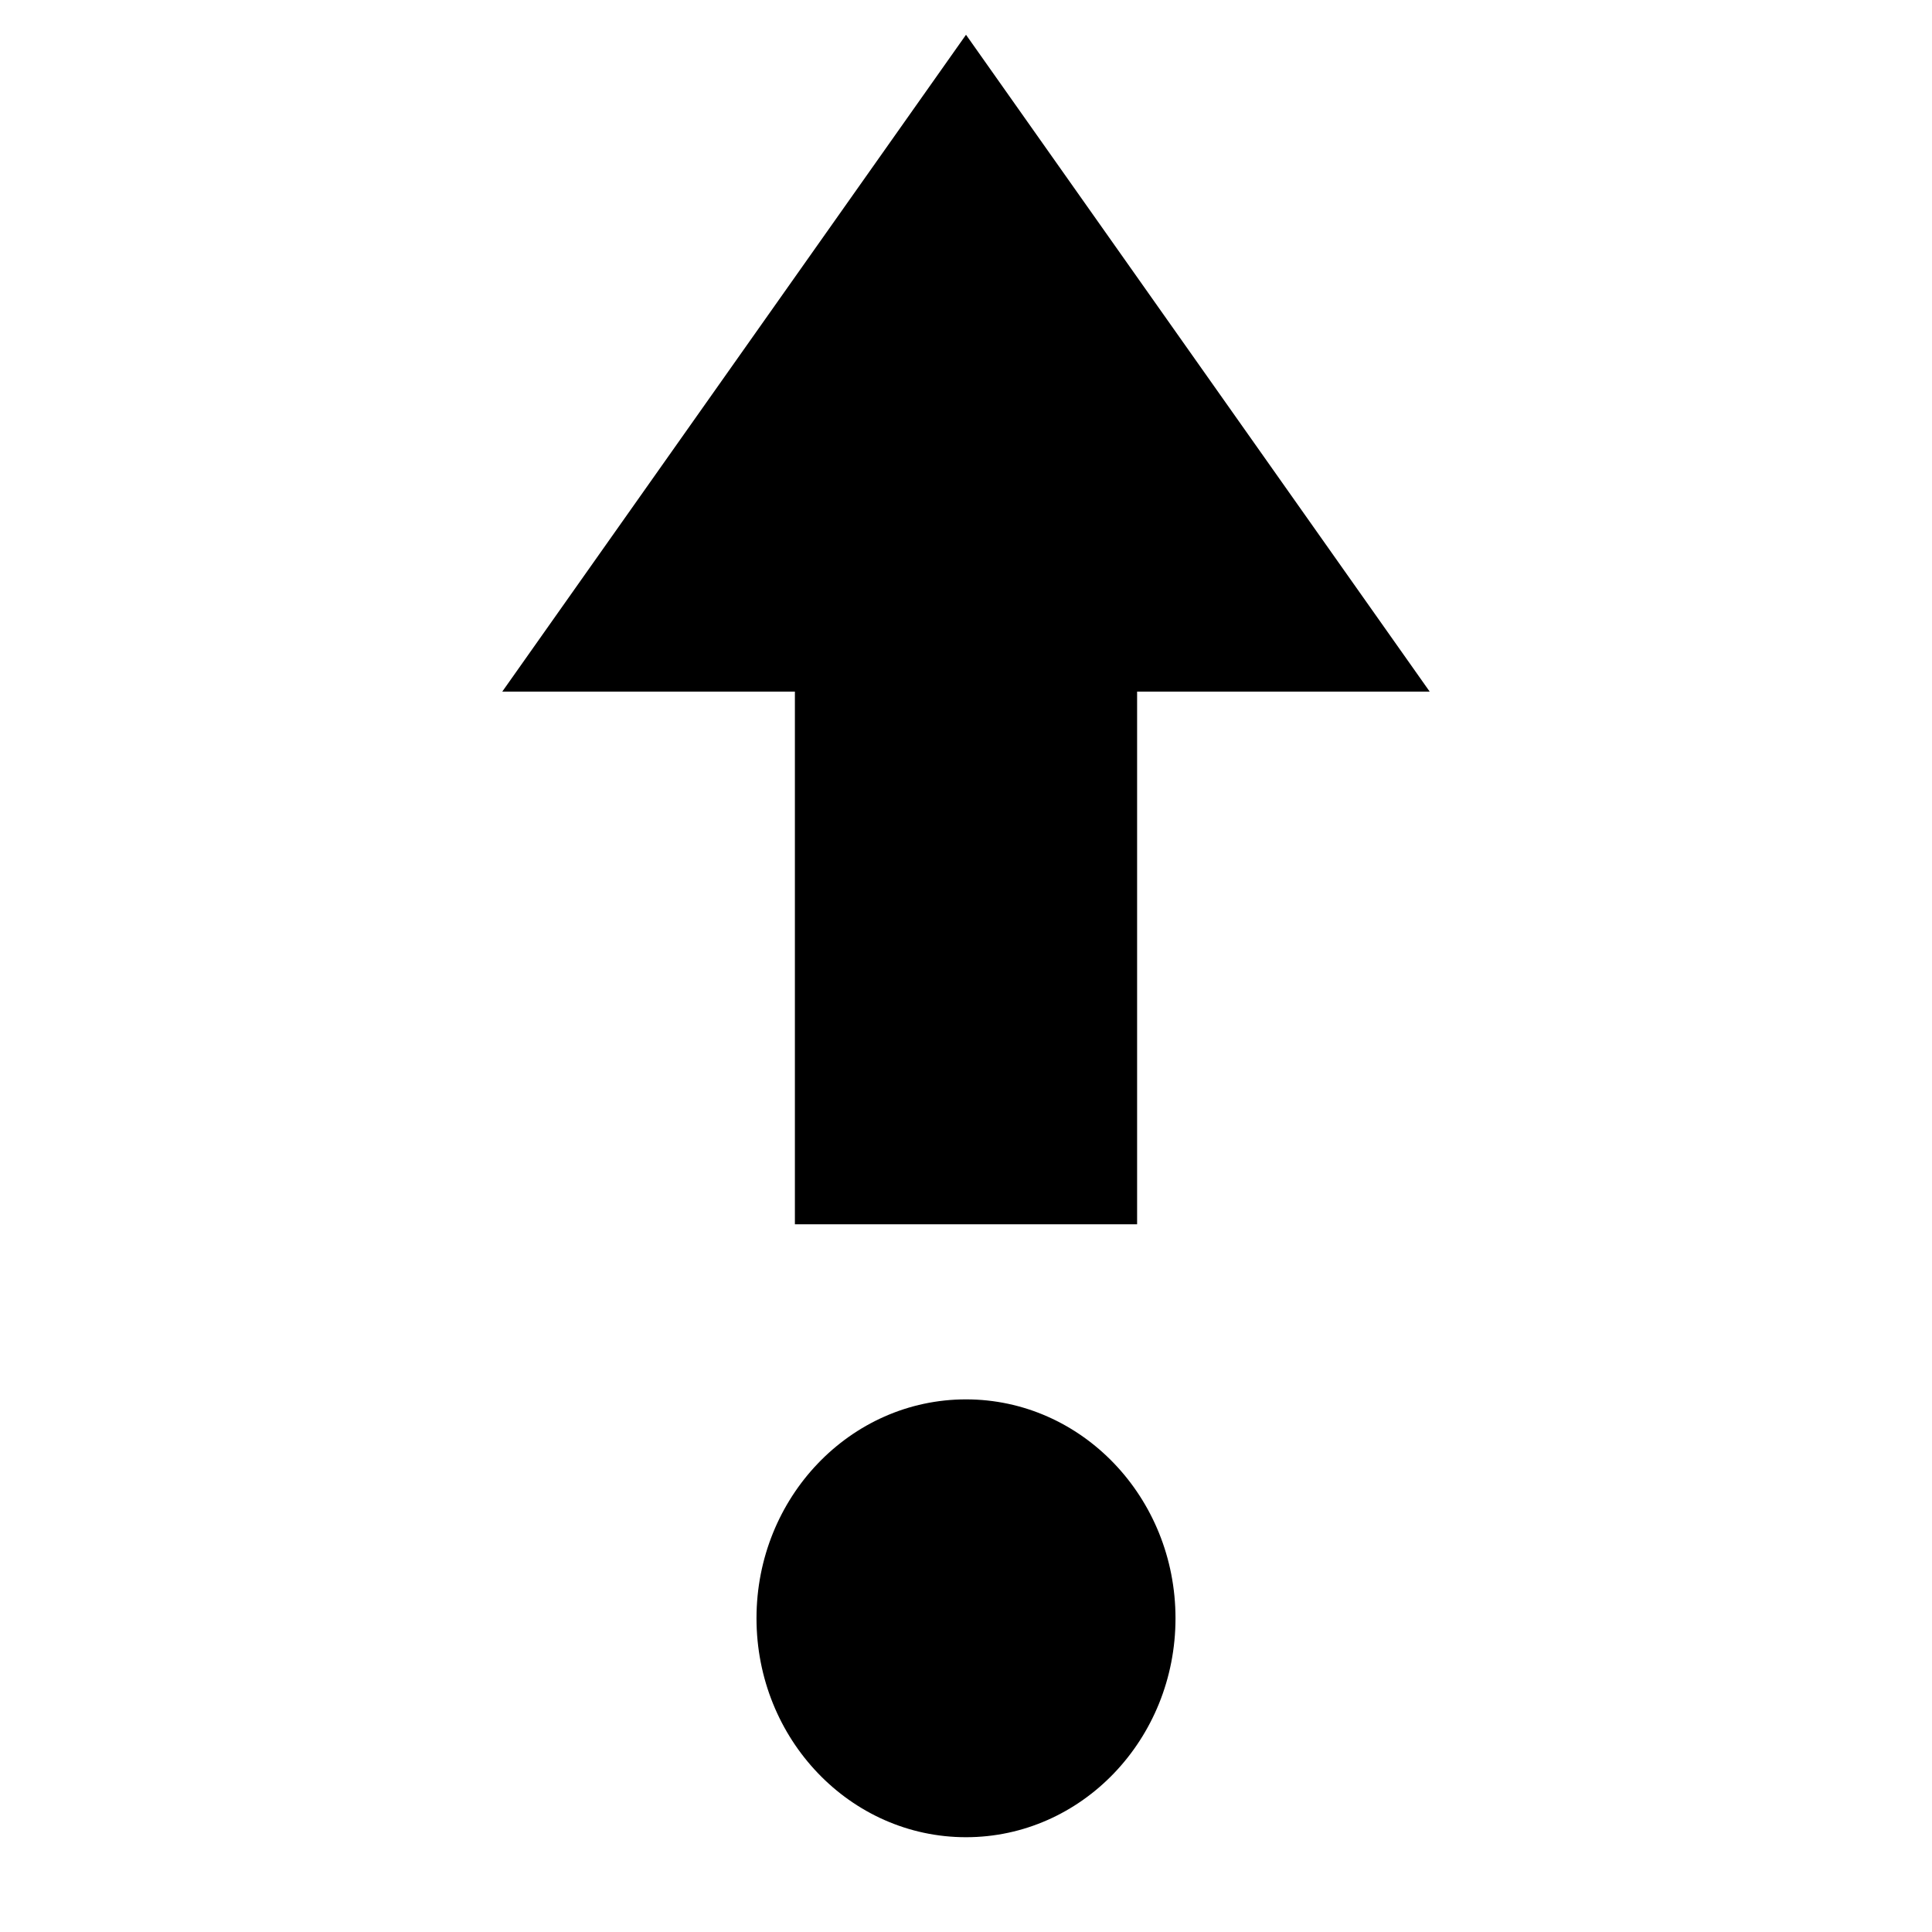
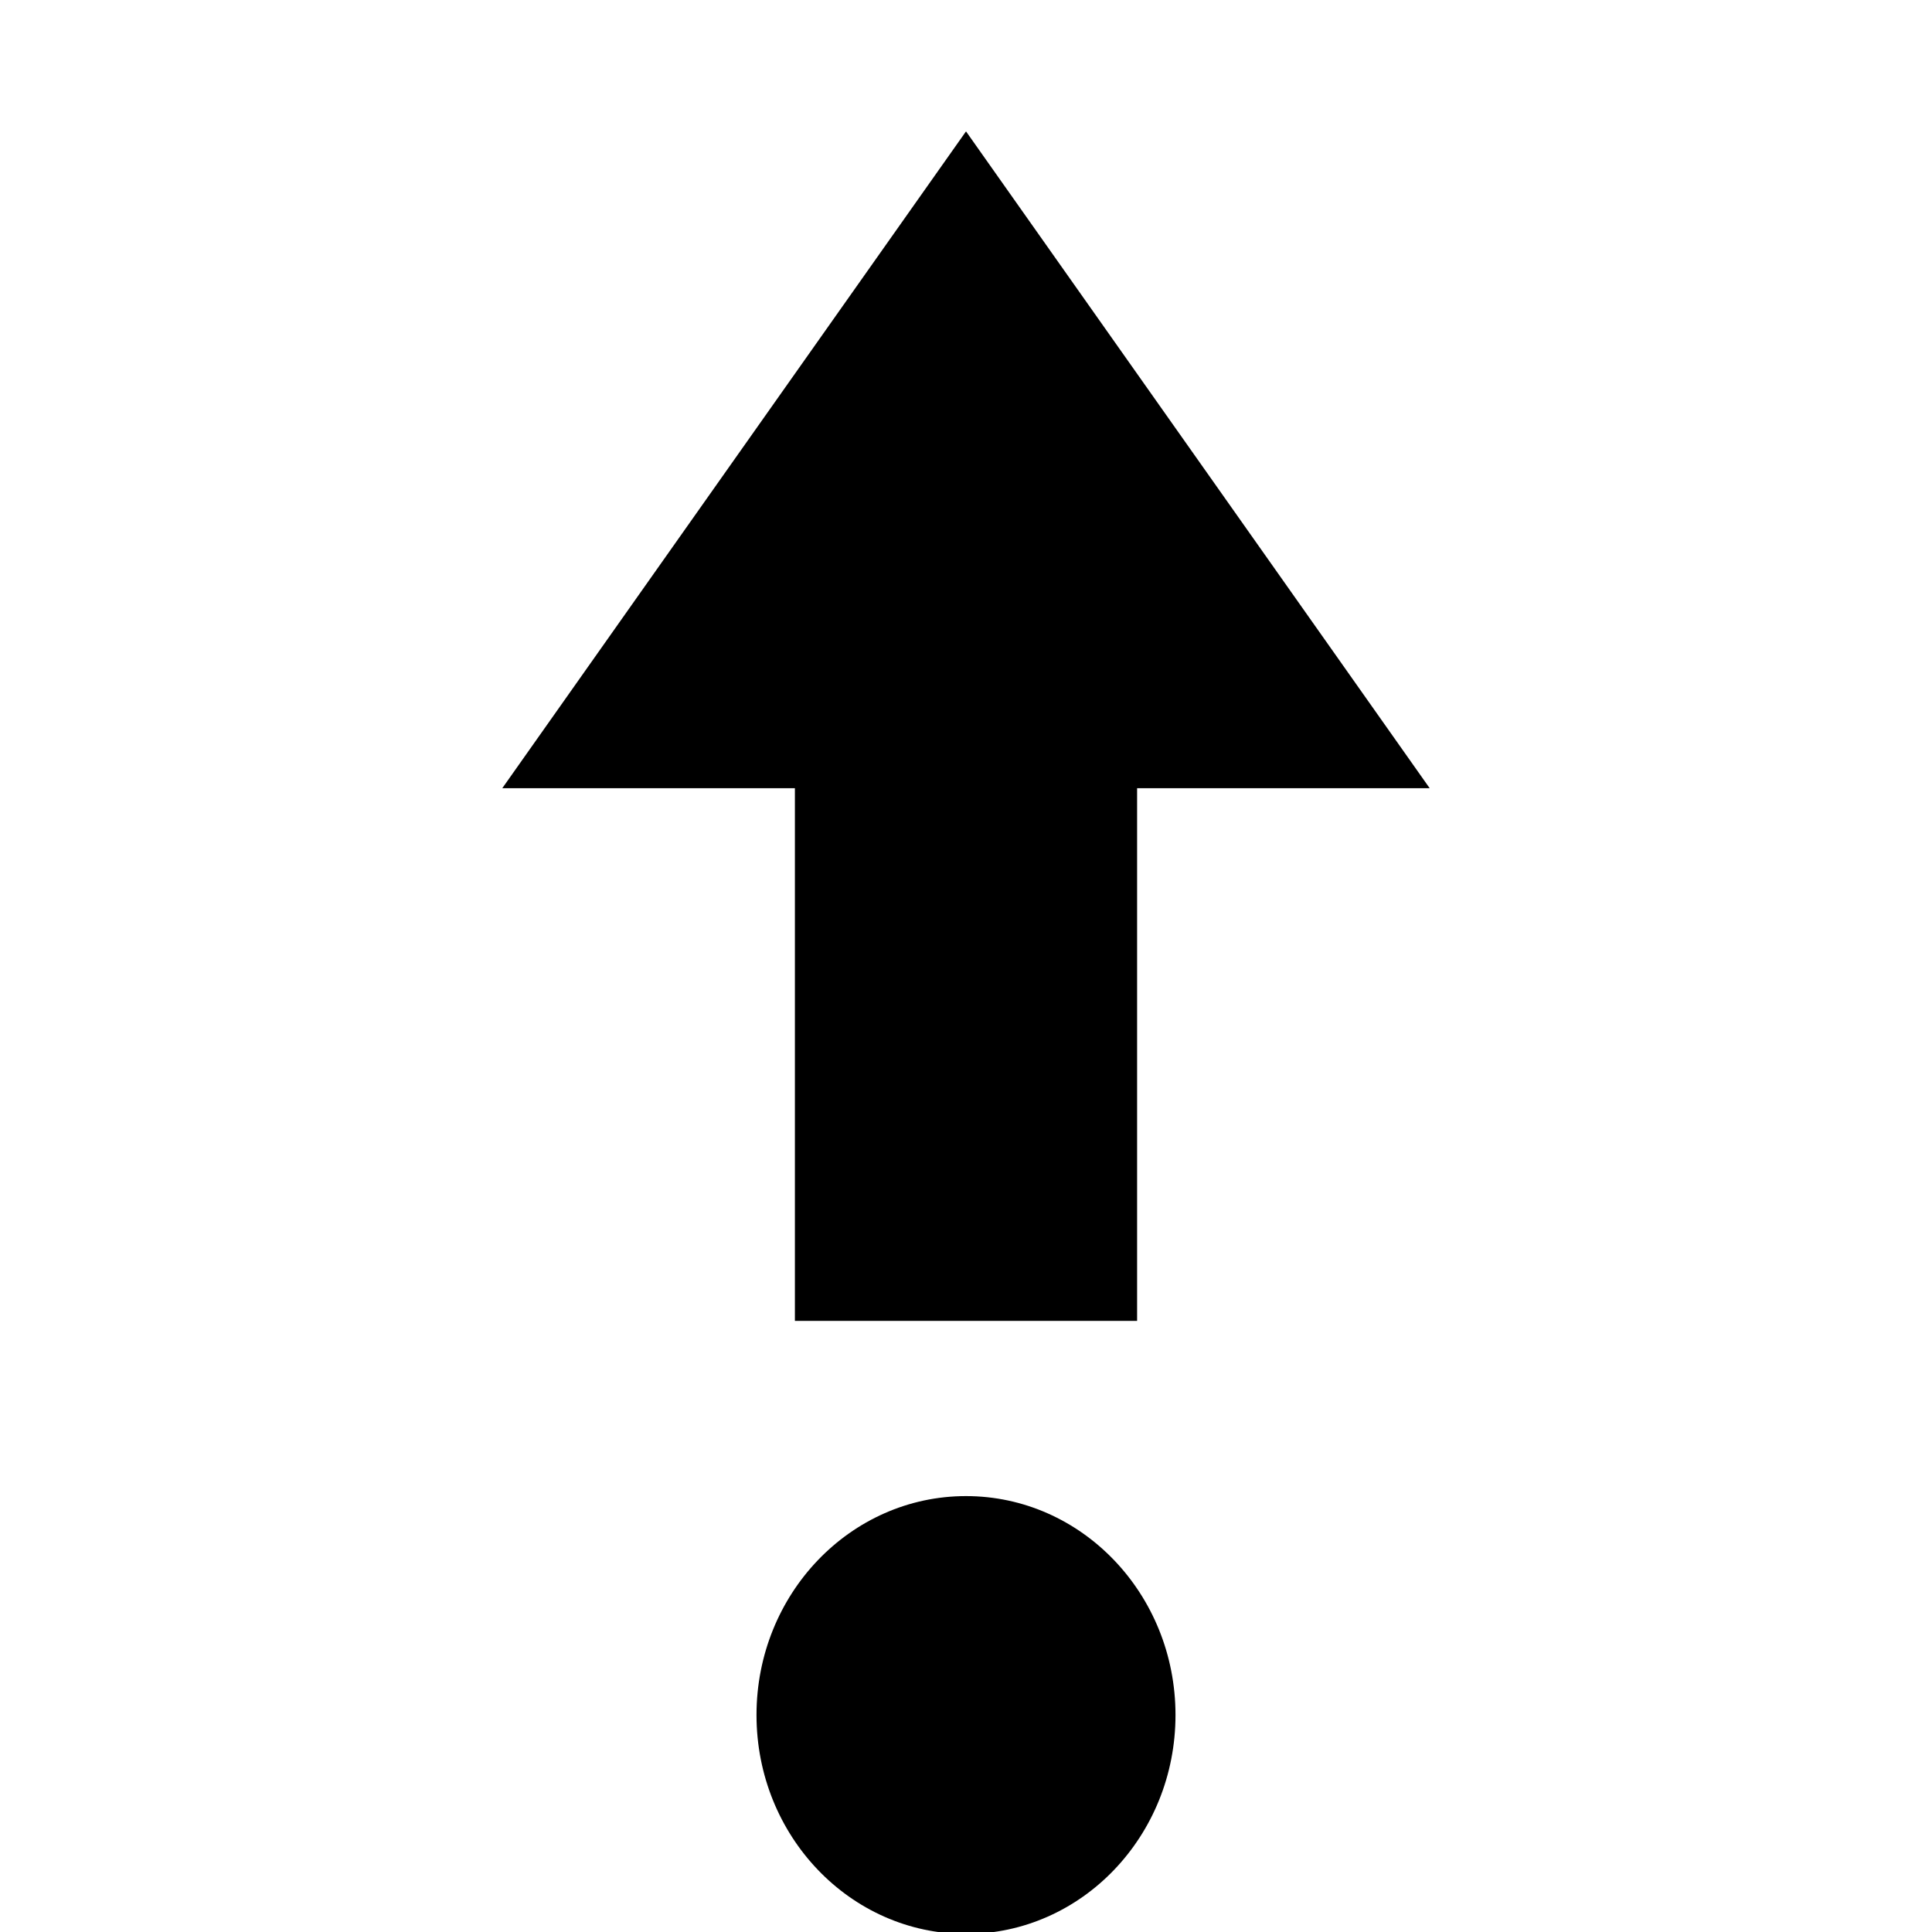
- <svg xmlns="http://www.w3.org/2000/svg" width="16" height="16" fill="currentColor" class="bi bi-arrow-up" viewBox="0 0 16 16" version="1.1" id="svg1">
+ <svg xmlns="http://www.w3.org/2000/svg" width="16" height="16" fill="currentColor" class="custom-bi" viewBox="0 0 16 16" version="1.1" id="svg1">
  <defs id="defs1" />
-   <ellipse id="path1" cx="8" cy="13.402" style="stroke-width:0.144" rx="1.735" ry="1.813" />
-   <path id="path4" d="m 58.343,55.488 -8.465,-14.661 16.929,-1e-6 z" transform="matrix(0.4536704,0,0,-0.3710176,-18.46842,20.8749)" />
-   <rect style="fill-opacity:1;stroke-width:1.789" id="rect1" width="2.834" height="4.945" x="6.583" y="-10.139" transform="scale(1,-1)" />
+   <ellipse id="path1" cx="8" cy="14.203" style="stroke-width:0.144" rx="1.735" ry="1.813" />
+   <path id="path4" d="m 58.343,55.488 -8.465,-14.661 16.929,-1e-6 z" transform="matrix(0.4536704,0,0,-0.3710176,-18.46842,21.67507)" />
+   <rect style="fill-opacity:1;stroke-width:1.789" id="rect1" width="2.834" height="4.945" x="6.583" y="-10.939" transform="scale(1,-1)" />
</svg>
